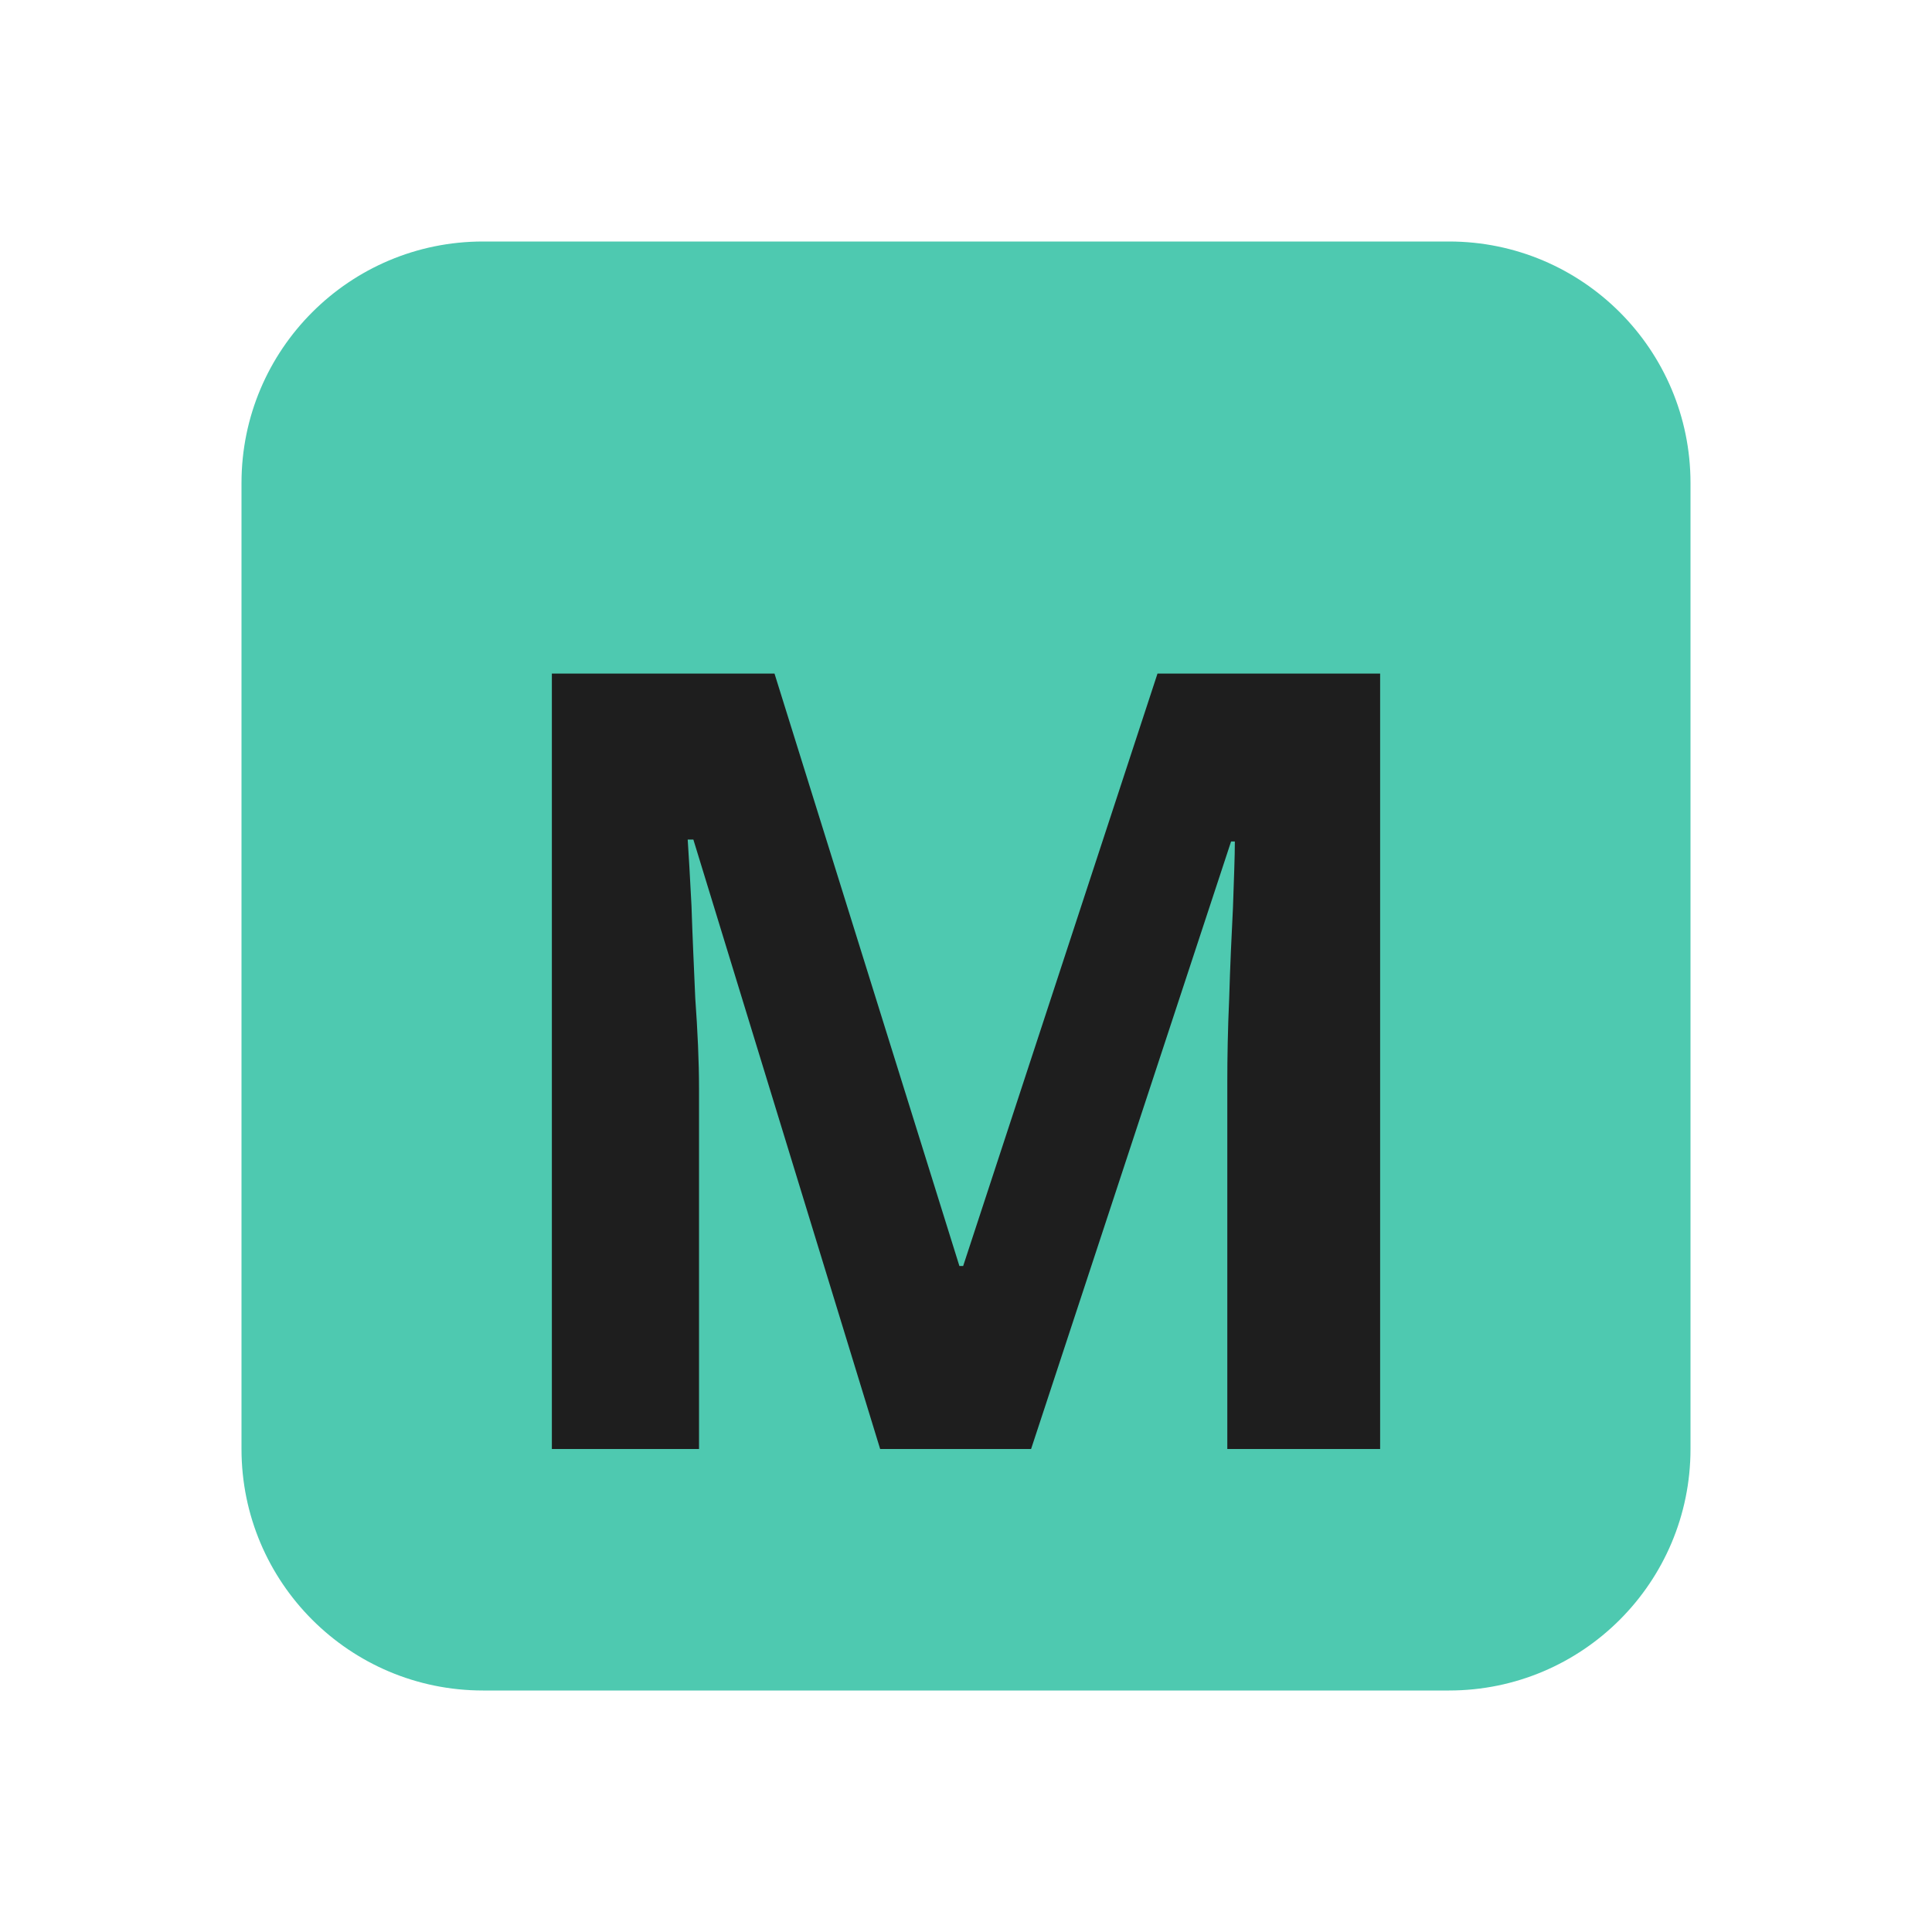
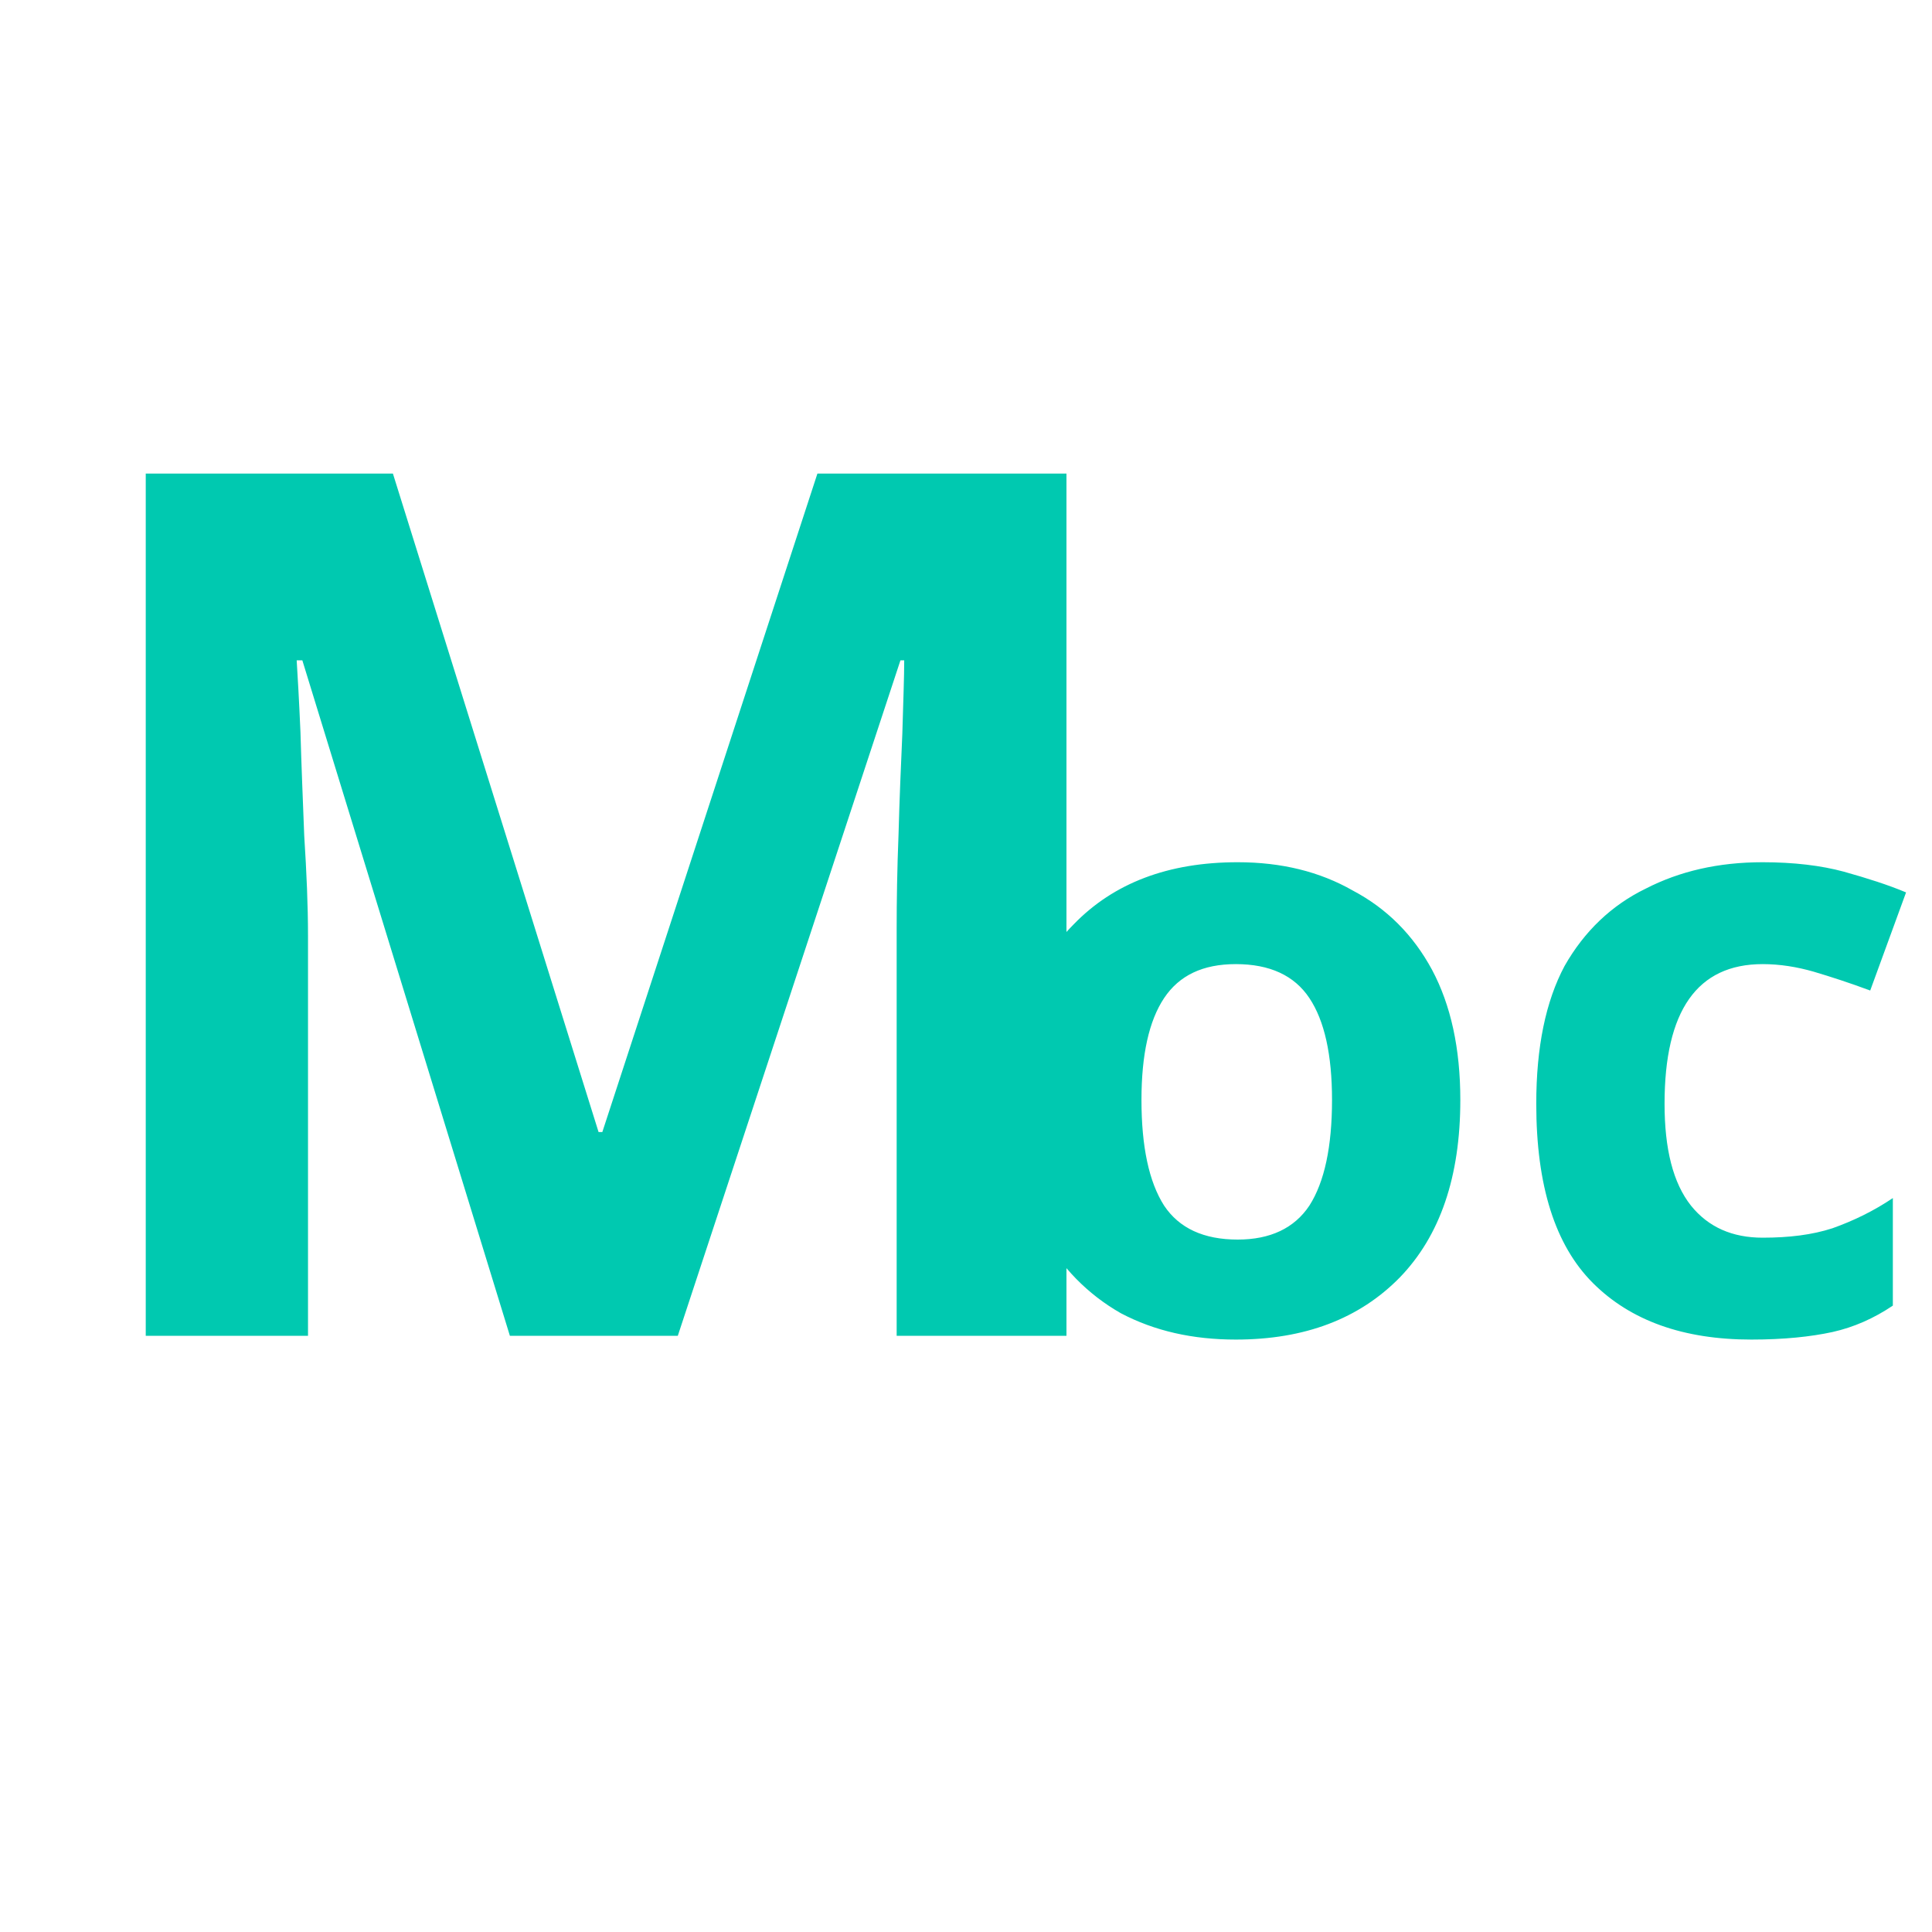
- <svg xmlns="http://www.w3.org/2000/svg" viewBox="0 0 16 16" width="16" height="16">
-   <rect x="2" y="2" width="12" height="12" rx="2" fill="#4EC9B0" />
-   <text x="8" y="12" font-size="9" font-family="sans-serif" font-weight="bold" text-anchor="middle" fill="#1E1E1E">M</text>
+ <svg xmlns="http://www.w3.org/2000/svg" width="16" height="16">
+   <g class="layer">
+     <text fill="#00c9b0" font-family="sans-serif" font-size="10" font-weight="700" id="svg_1" x="0.3" y="11.06">M</text>
+     <text fill="#00c9b0" font-family="sans-serif" font-size="7" font-weight="600" id="svg_2" x="8.08" y="11.03">oc</text>
+   </g>
</svg>
